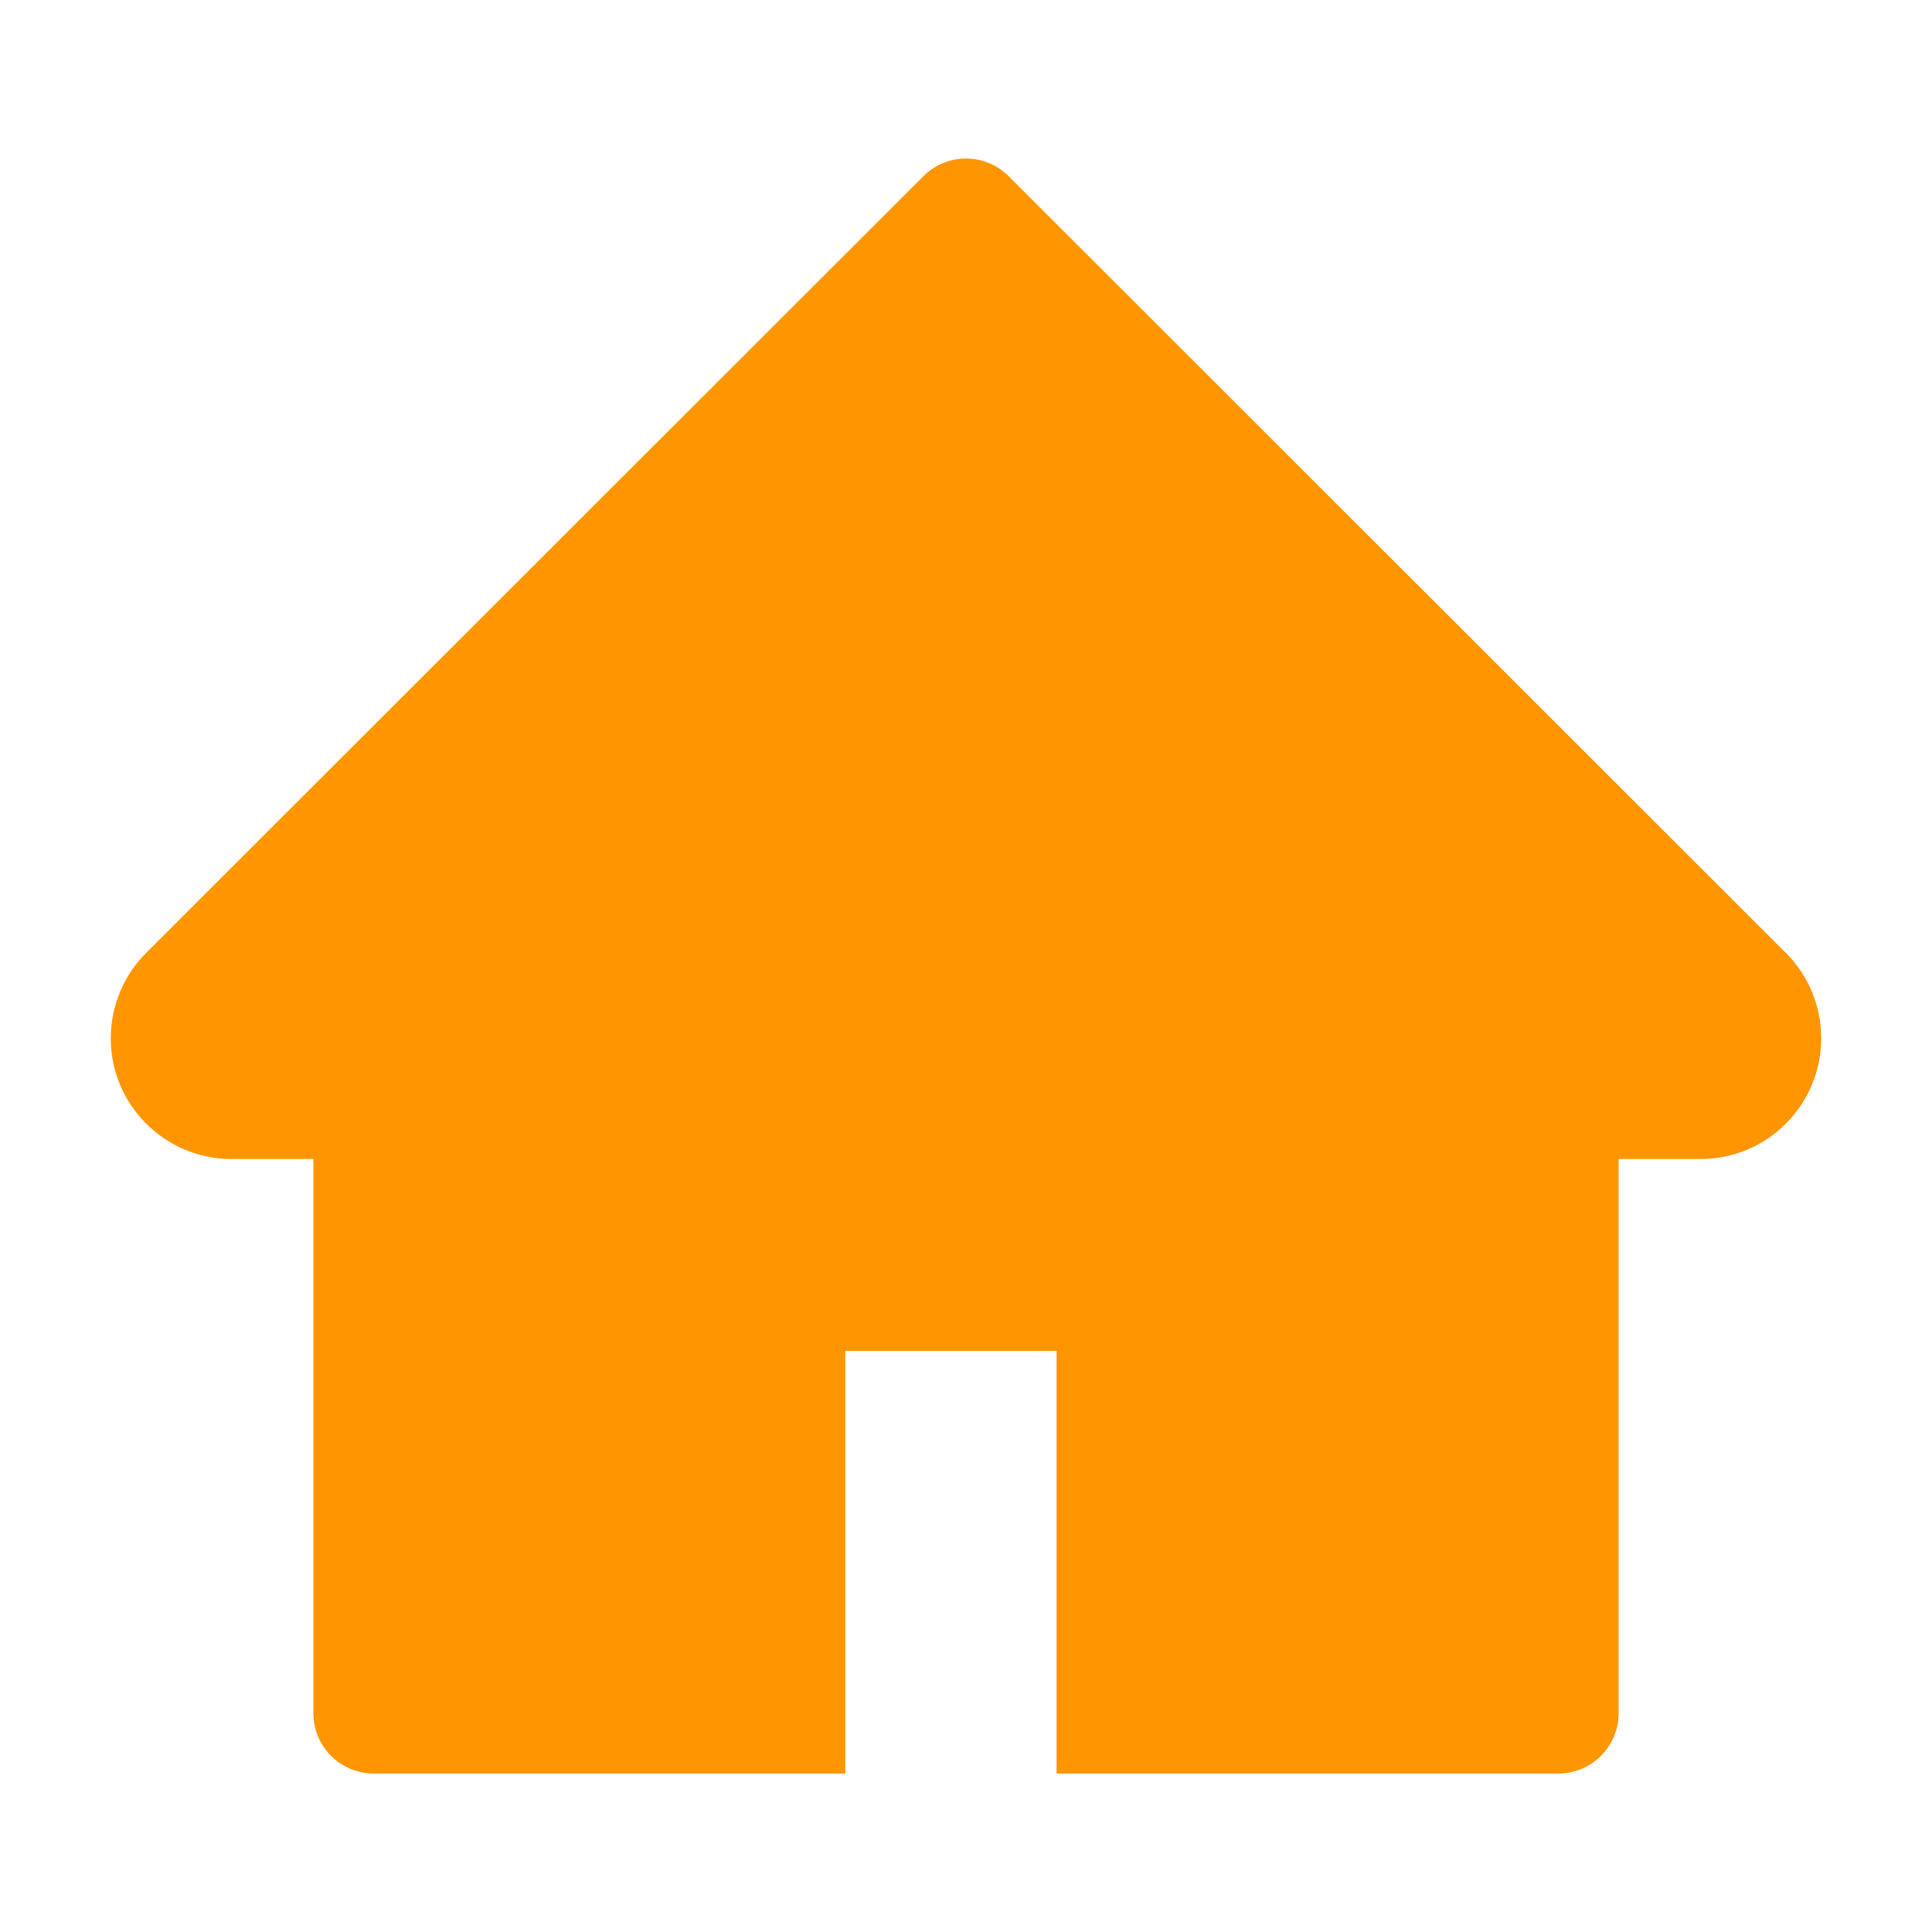
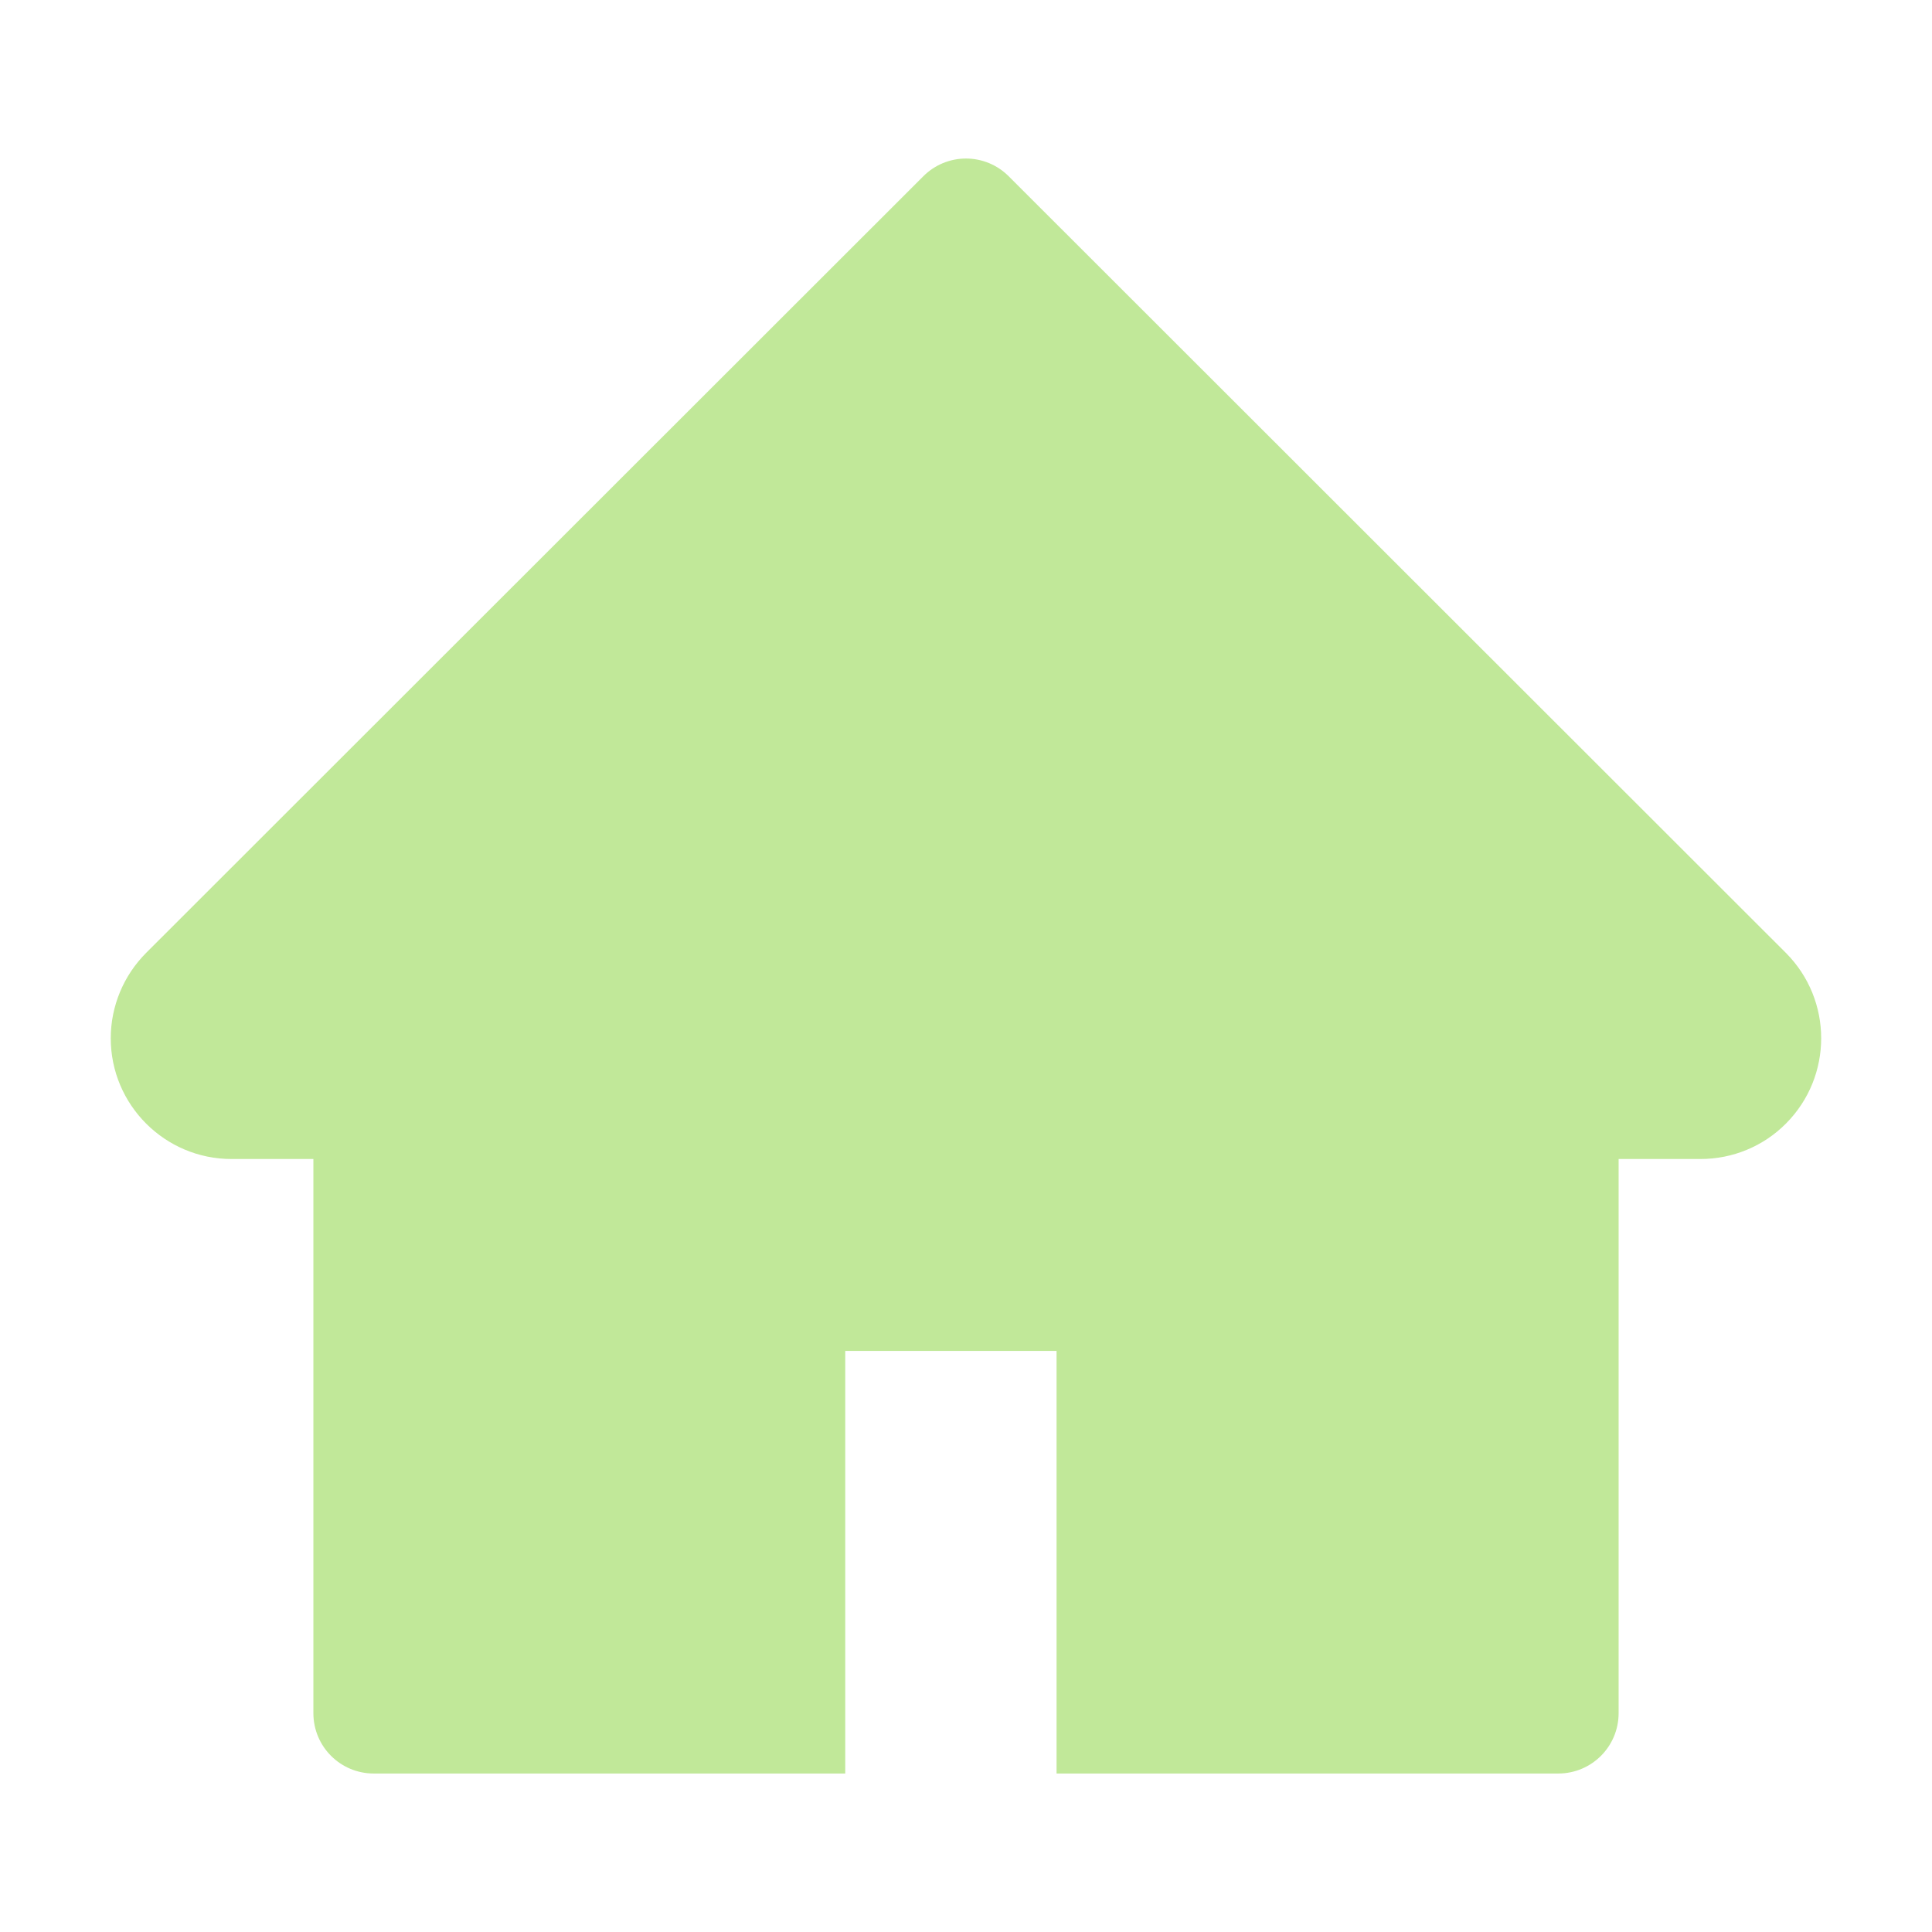
<svg xmlns="http://www.w3.org/2000/svg" width="1.2em" height="1.2em" viewBox="0 0 1024 1024">
-   <path fill="#FF9500" d="M946.5 505L534.6 93.4a31.93 31.93 0 0 0-45.2 0L77.5 505c-12 12-18.8 28.3-18.8 45.3c0 35.3 28.7 64 64 64h43.4V908c0 17.7 14.3 32 32 32H448V716h112v224h265.9c17.7 0 32-14.3 32-32V614.3h43.4c17 0 33.3-6.7 45.3-18.8c24.9-25 24.9-65.5-.1-90.5" />
+   <path fill="#C1E899" d="M946.5 505L534.6 93.4a31.93 31.93 0 0 0-45.2 0L77.5 505c-12 12-18.8 28.3-18.8 45.3c0 35.3 28.7 64 64 64h43.4V908c0 17.7 14.3 32 32 32H448V716h112v224h265.9c17.7 0 32-14.3 32-32V614.3h43.4c17 0 33.3-6.7 45.3-18.8c24.9-25 24.9-65.5-.1-90.5" />
</svg>
